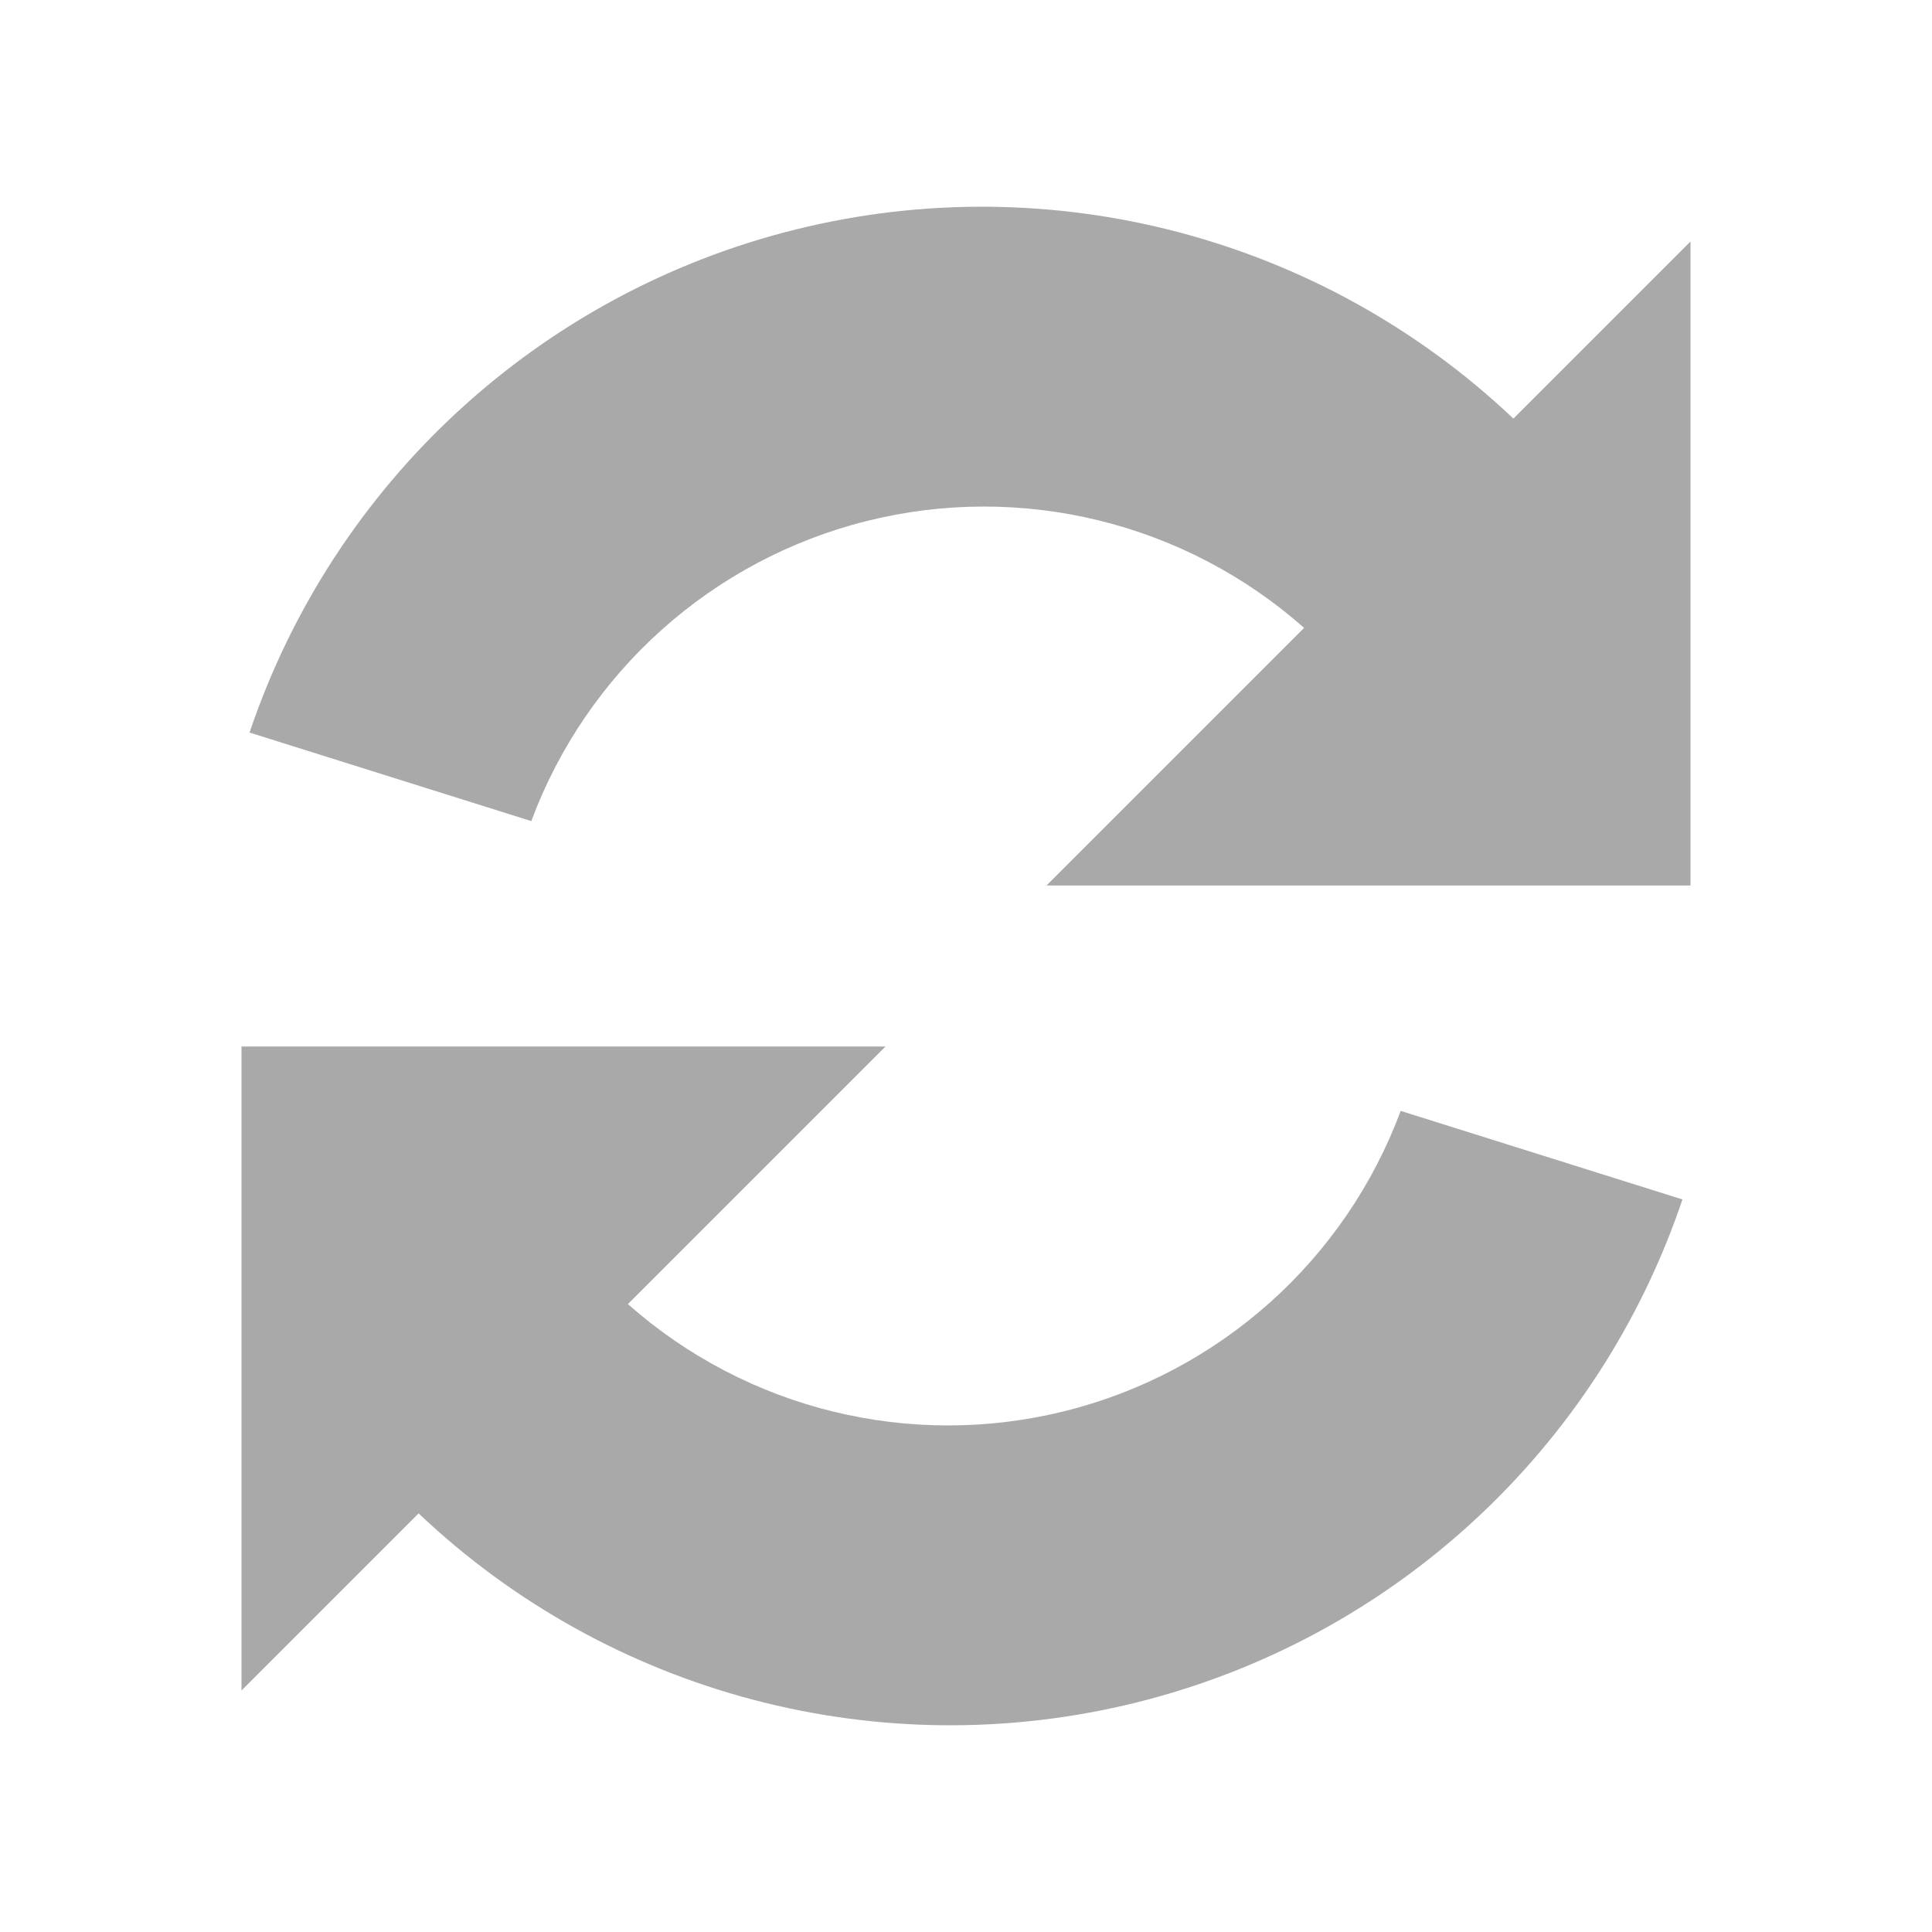
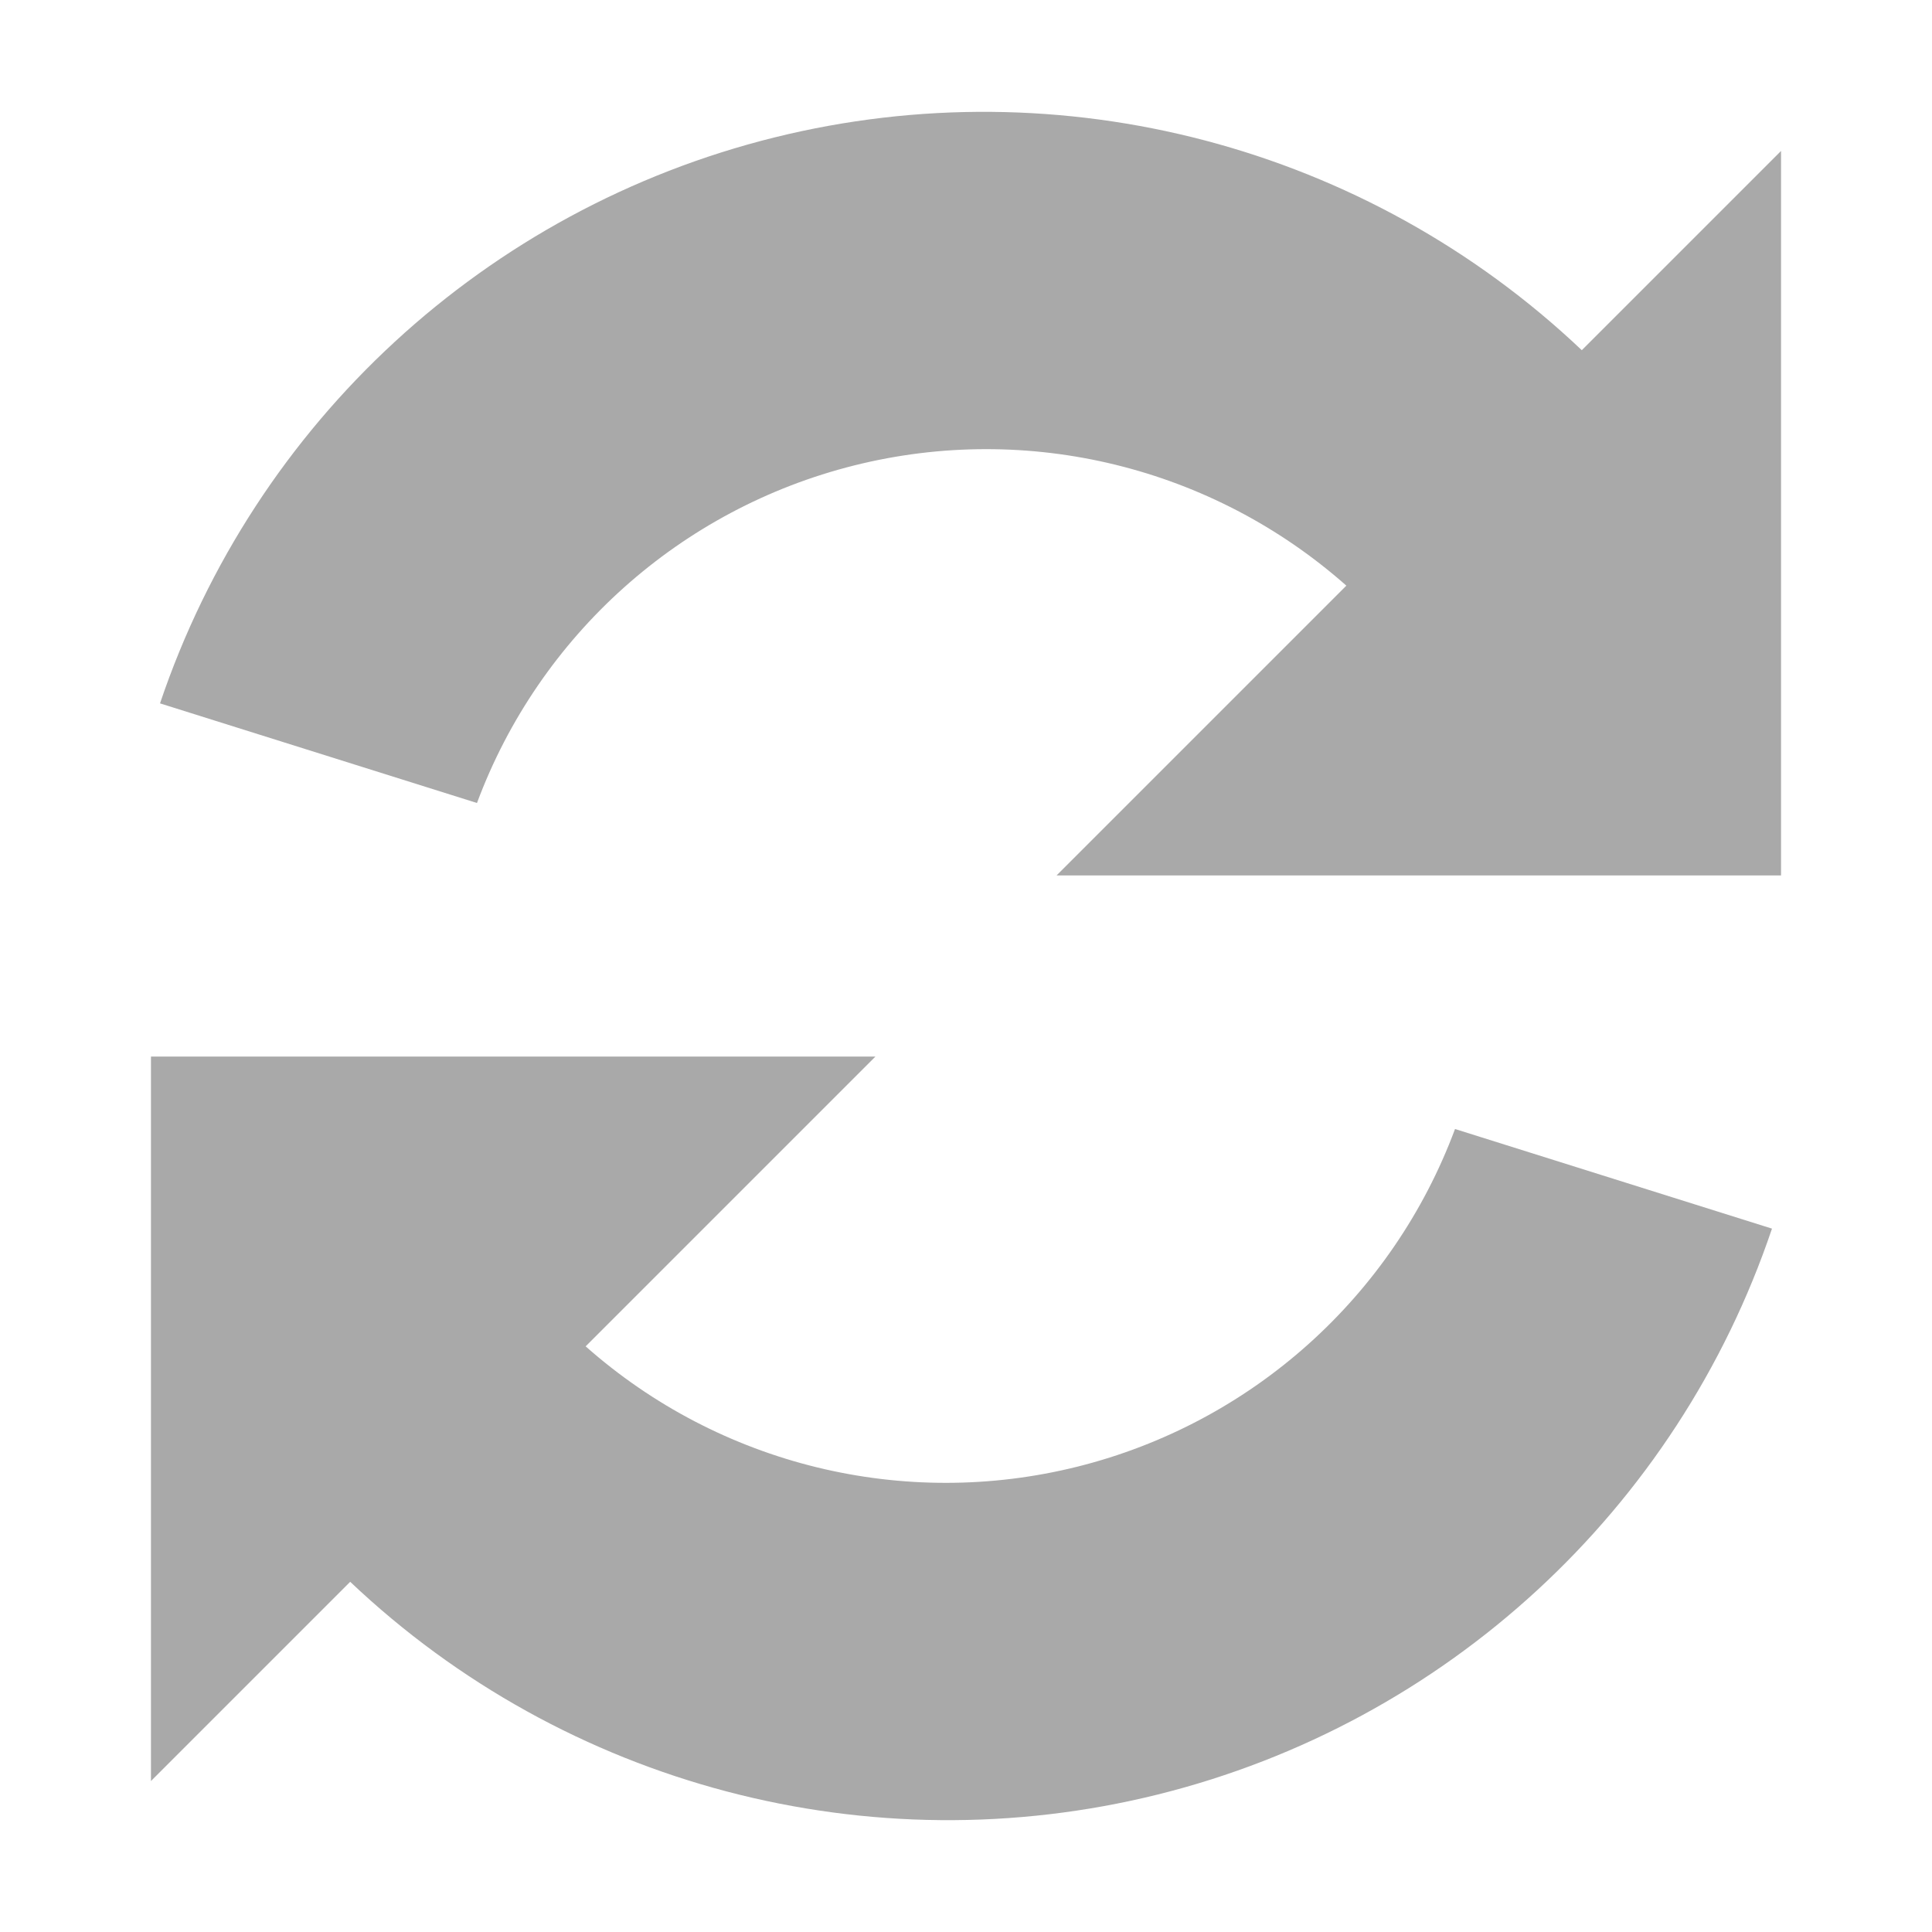
- <svg xmlns="http://www.w3.org/2000/svg" viewBox="0 0 24 24">
+ <svg xmlns="http://www.w3.org/2000/svg" viewBox="1.333 1.333 21.334 21.334">
  <path fill="#a9a9a9" d="M18.8 5.2A9.6 9.6 0 0 0 3.1 9.1l3.5 1.1A6 6 0 0 1 16.2 7.8L13 11h8V3l-2.2 2.2ZM5.2 18.8A9.6 9.6 0 0 0 20.9 14.9l-3.5-1.1A6 6 0 0 1 7.8 16.2L11 13H3v8l2.2-2.2Z" />
</svg>
